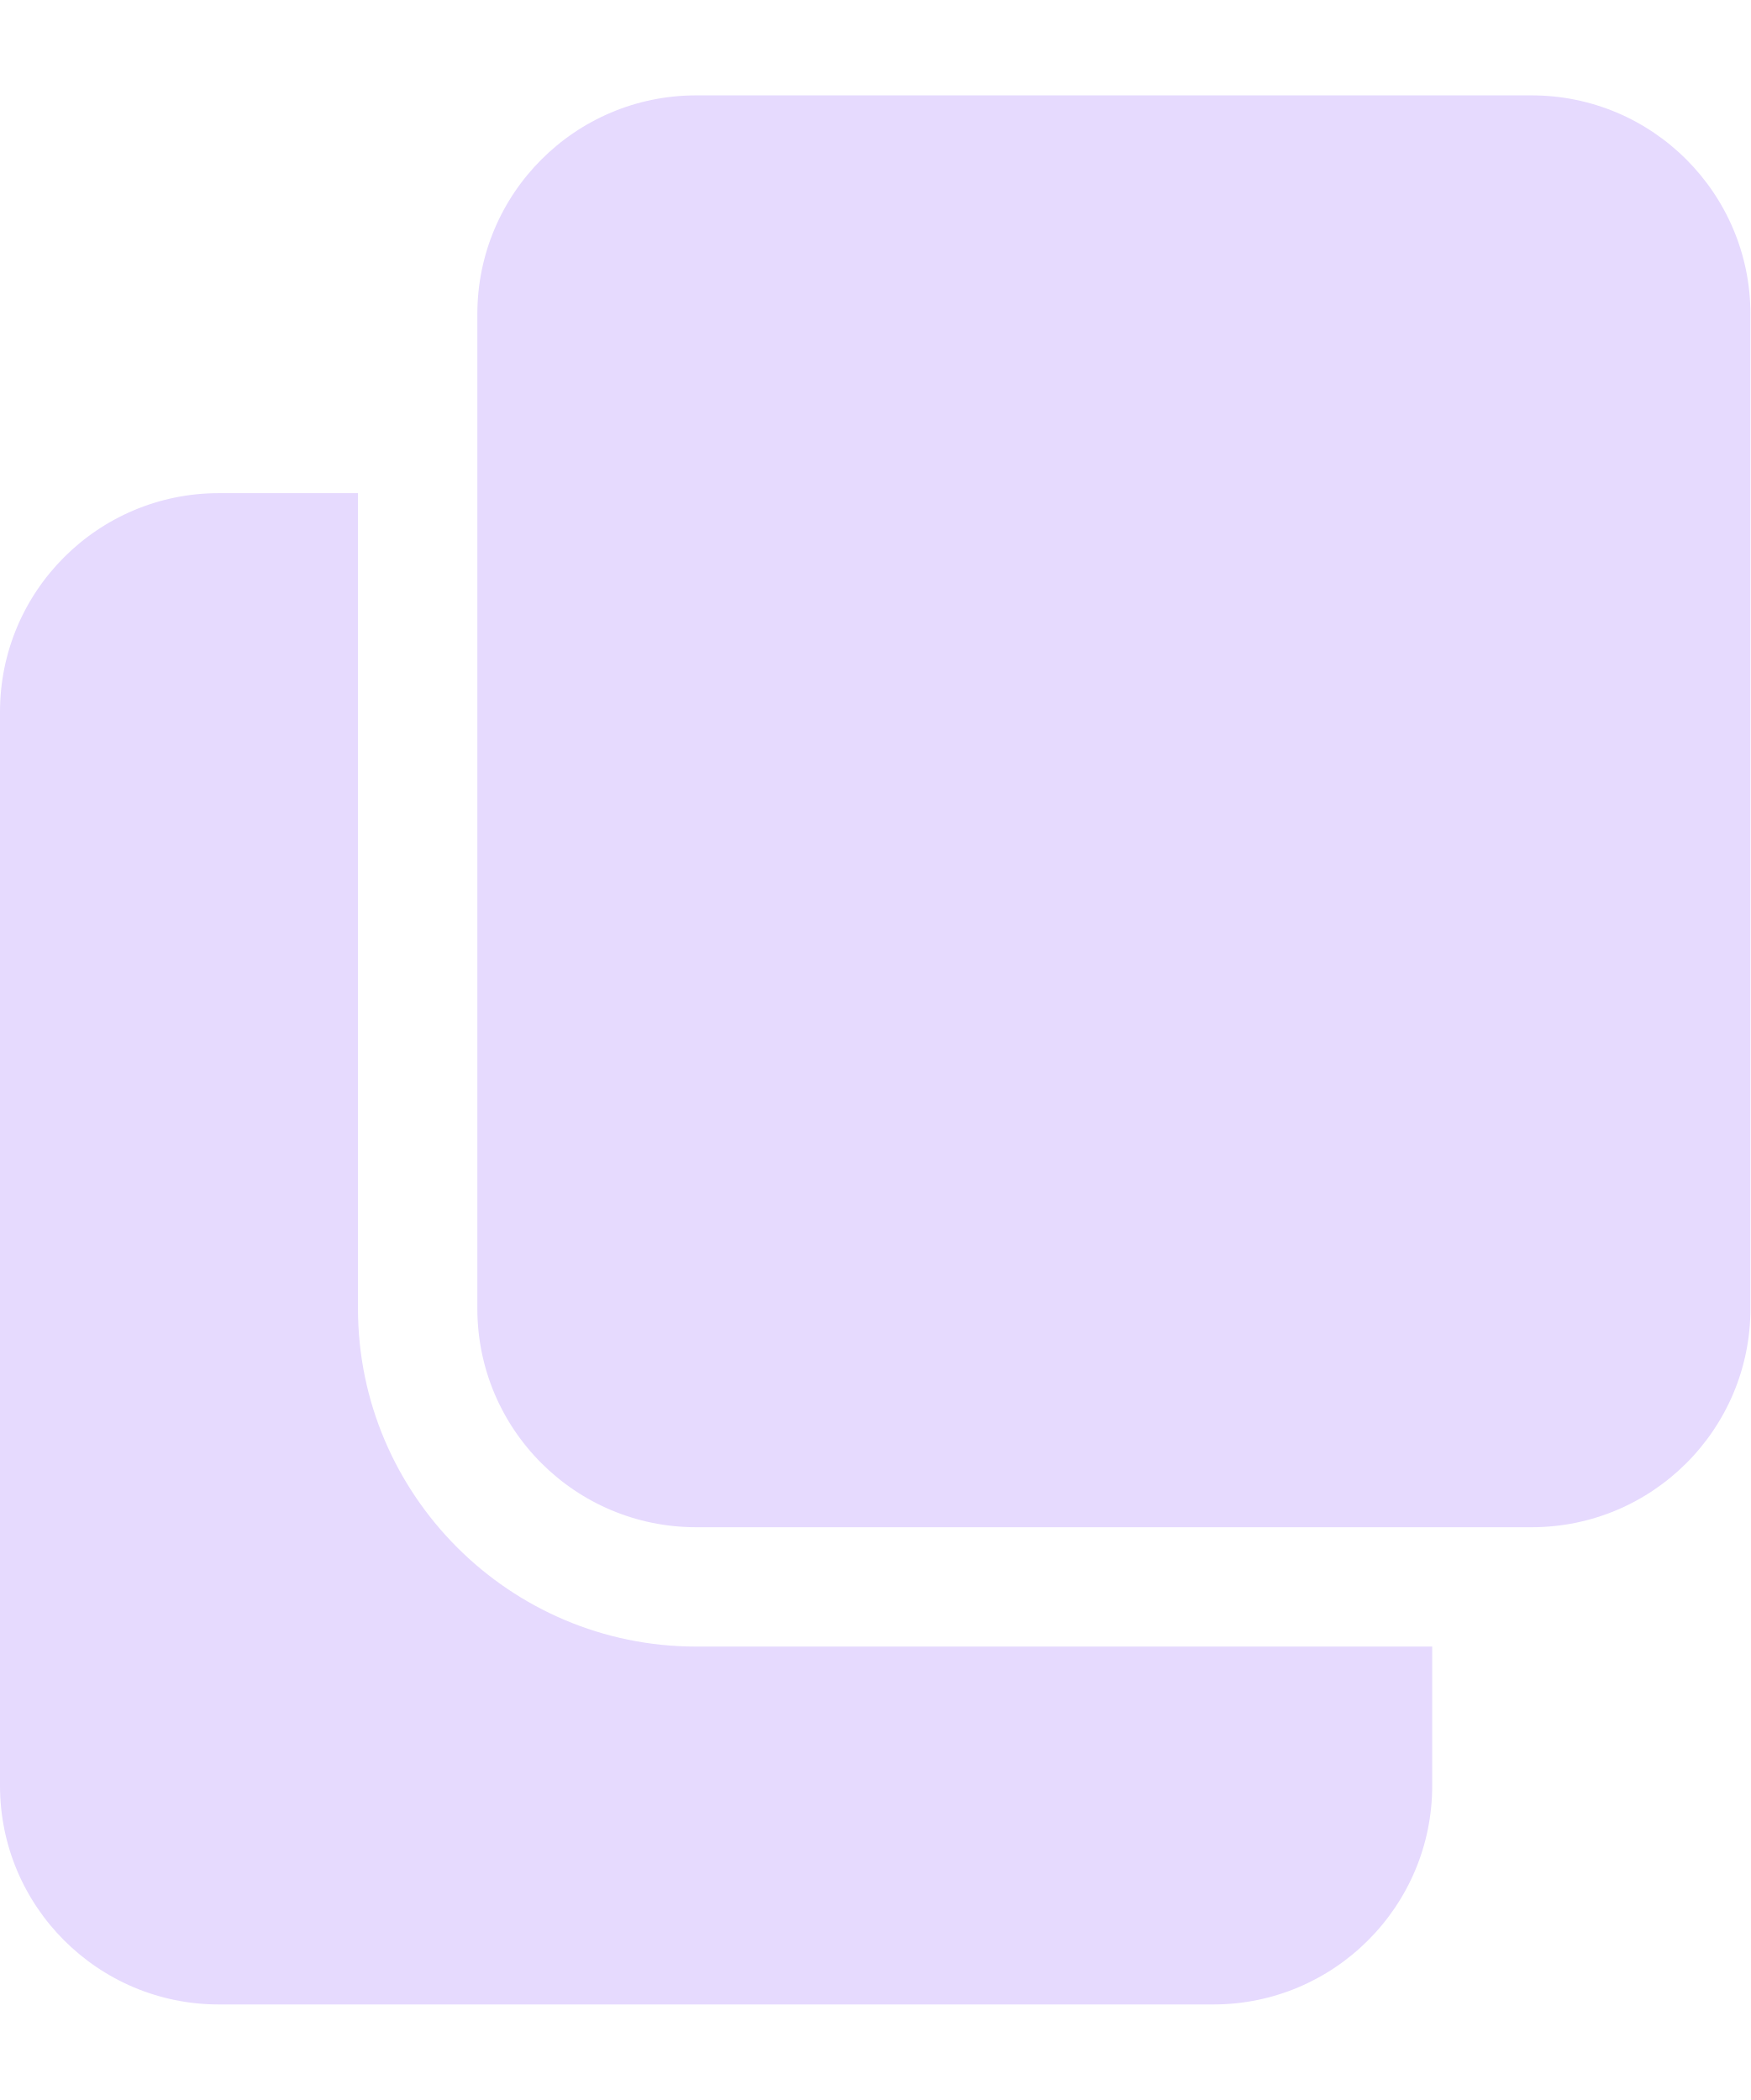
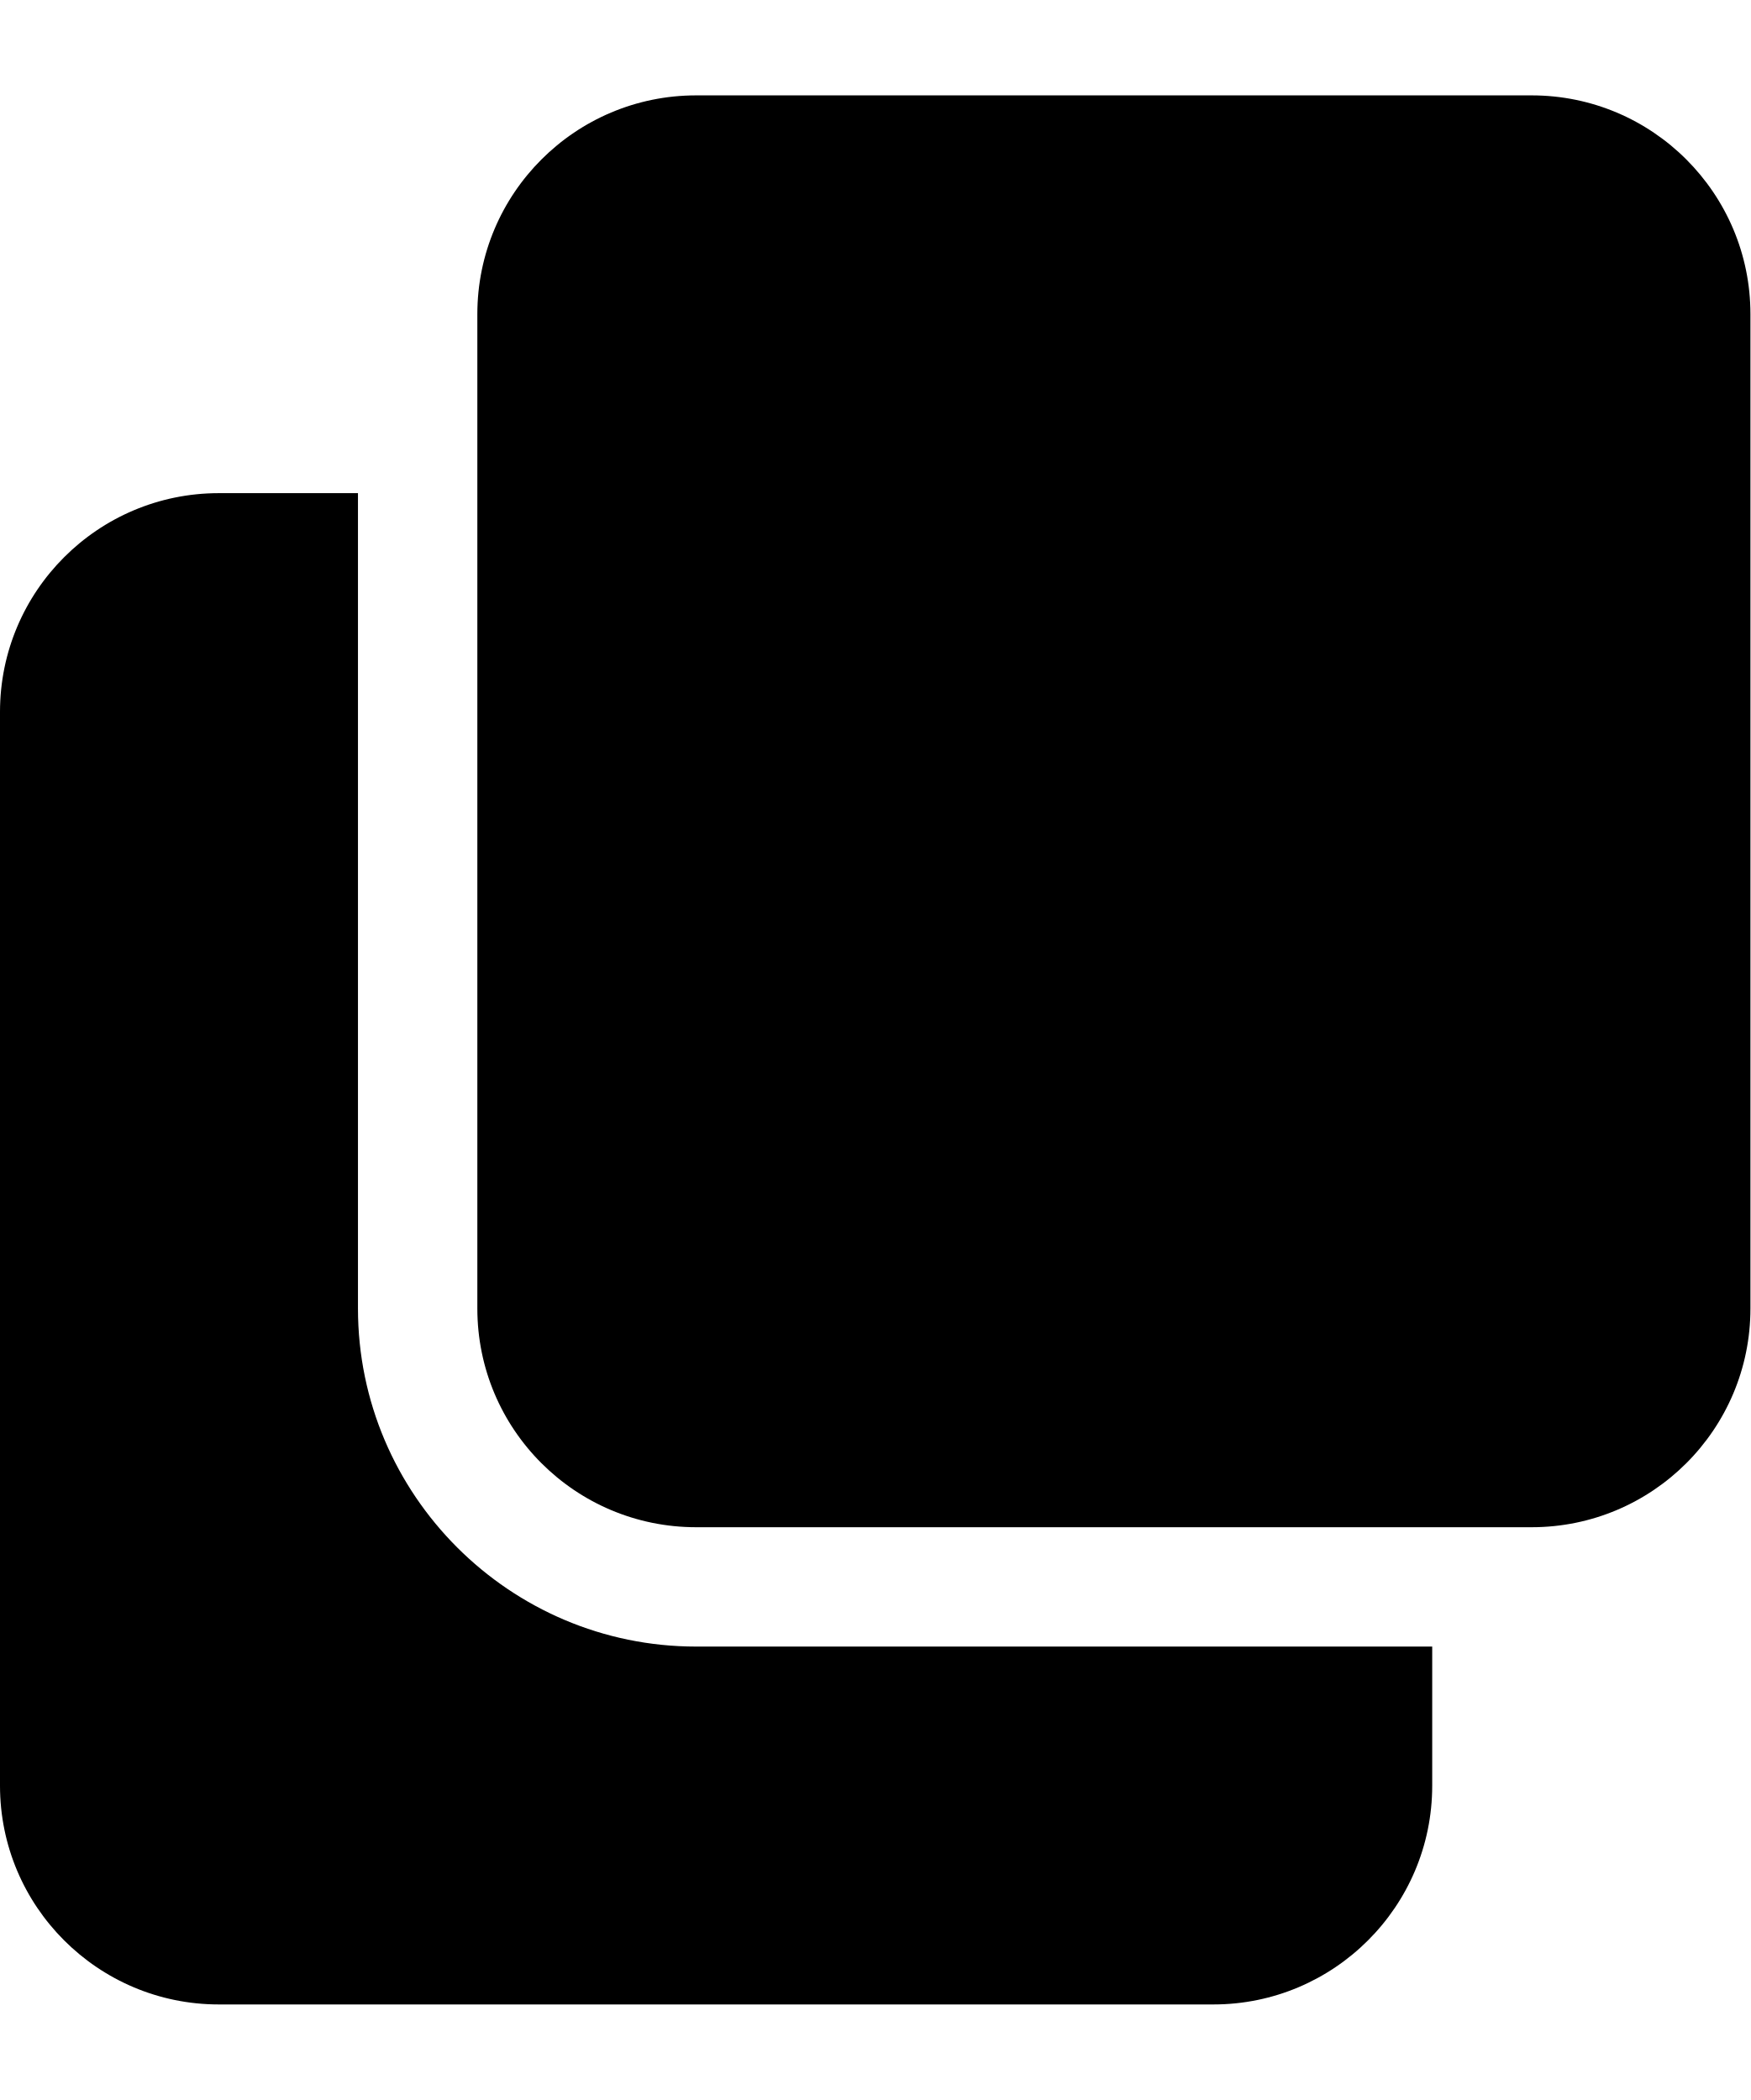
<svg xmlns="http://www.w3.org/2000/svg" width="10" height="12" viewBox="0 0 10 12" fill="none">
-   <path d="M3.977 9.409C2.912 9.409 2.045 8.542 2.045 7.477V2.818H1.25C0.56 2.818 0 3.378 0 4.068V10.204C0 10.894 0.56 11.454 1.25 11.454H6.932C7.621 11.454 8.182 10.894 8.182 10.204V9.409H3.977Z" fill="#E6DAFE" />
-   <path d="M10 1.795C10 1.105 9.44 0.545 8.75 0.545H3.977C3.287 0.545 2.727 1.105 2.727 1.795V7.477C2.727 8.168 3.287 8.727 3.977 8.727H8.75C9.44 8.727 10 8.168 10 7.477V1.795Z" fill="#E6DAFE" />
+   <path d="M3.977 9.409C2.912 9.409 2.045 8.542 2.045 7.477V2.818H1.25C0.56 2.818 0 3.378 0 4.068V10.204C0 10.894 0.56 11.454 1.25 11.454H6.932C7.621 11.454 8.182 10.894 8.182 10.204V9.409H3.977Z" fill="currentcolor" />
+   <path d="M10 1.795C10 1.105 9.44 0.545 8.75 0.545H3.977C3.287 0.545 2.727 1.105 2.727 1.795V7.477C2.727 8.168 3.287 8.727 3.977 8.727H8.75C9.44 8.727 10 8.168 10 7.477V1.795Z" fill="currentcolor" />
</svg>
